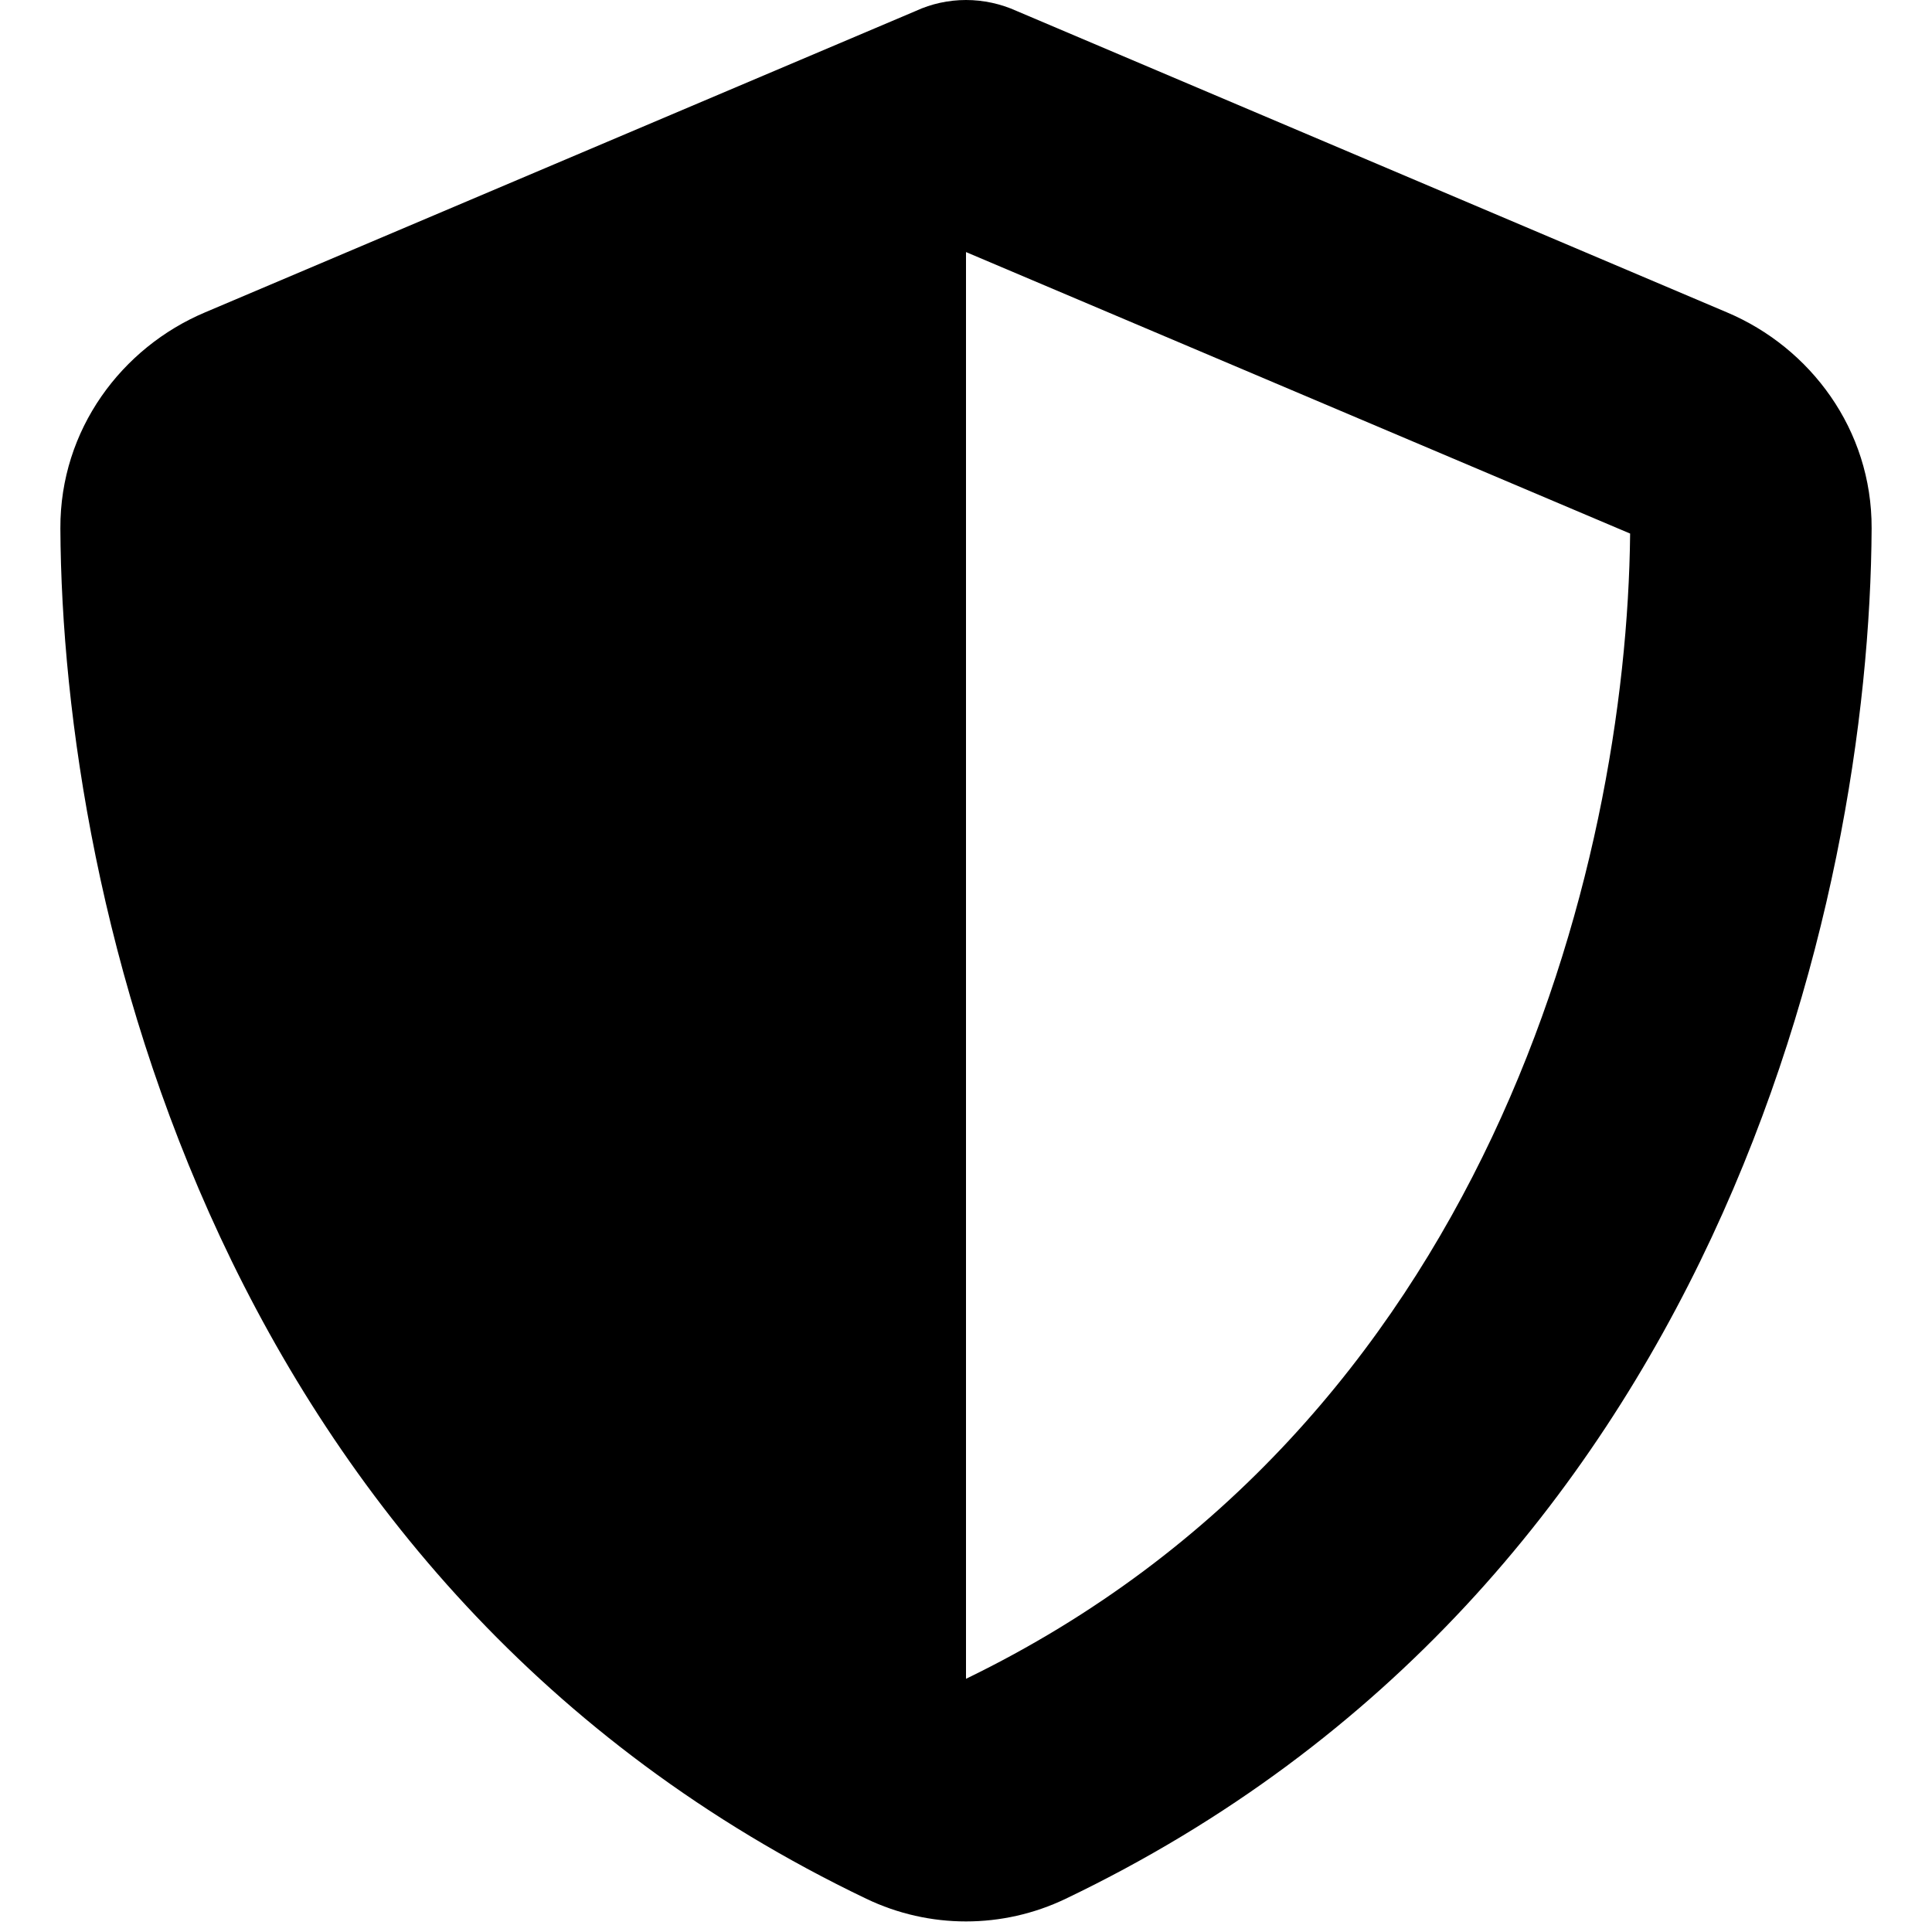
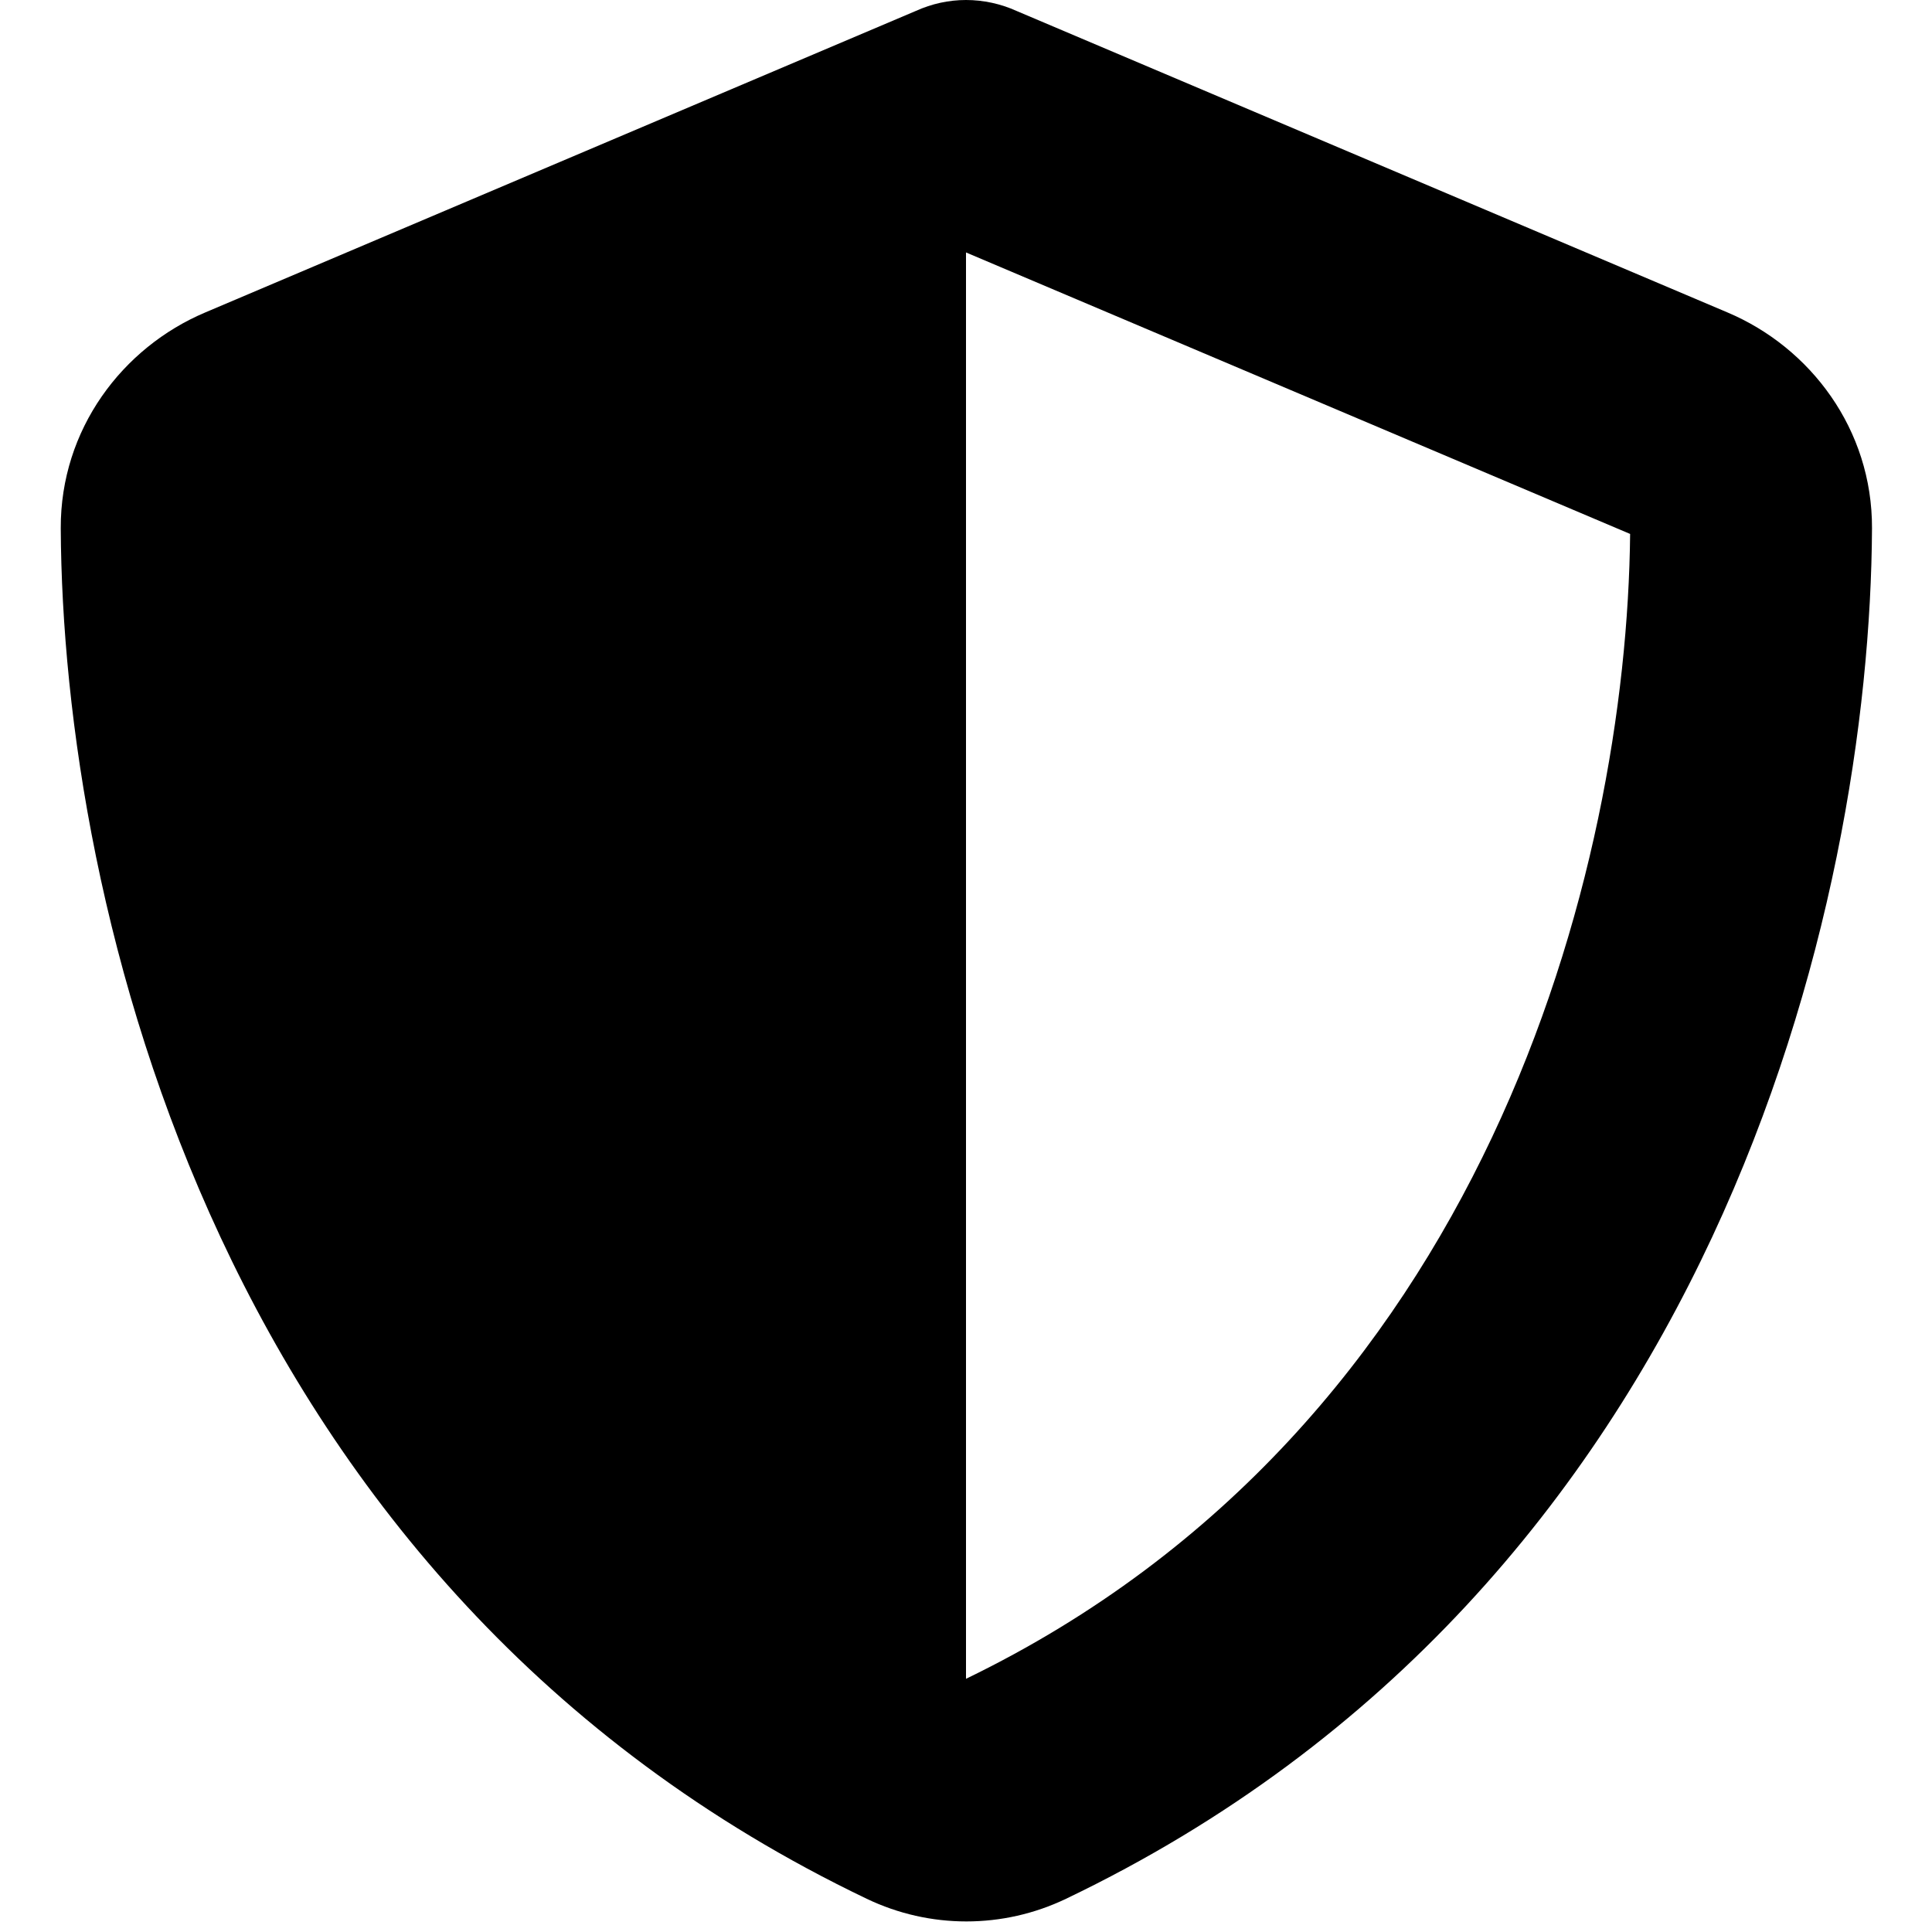
<svg xmlns="http://www.w3.org/2000/svg" viewBox="0 0 512 512">
-   <path d="M256 0c4.6 0 9.2 1 13.4 2.9L457.7 82.8c22 9.3 38.4 31 38.3 57.2c-.5 99.2-41.3 280.7-213.6 363.2c-16.7 8-36.1 8-52.8 0C57.3 420.7 16.5 239.2 16 140c-.1-26.2 16.3-47.9 38.3-57.2L242.7 2.9C246.8 1 251.4 0 256 0zm0 66.8l0 378.1C394 378 431.1 230.1 432 141.4L256 66.8s0 0 0 0z" />
+   <path fill="currentColor" d="M256 0c4.6 0 9.2 1 13.4 2.9L457.8 82.8c22 9.3 38.4 31 38.3 57.2-.5 99.2-41.3 280.7-213.6 363.2-16.7 8-36.1 8-52.8 0-172.4-82.5-213.1-264-213.6-363.2-.1-26.2 16.3-47.9 38.3-57.2L242.7 2.9C246.9 1 251.4 0 256 0zm0 66.8l0 378.1c138-66.8 175.1-214.8 176-303.4l-176-74.6 0 0z" />
</svg>
